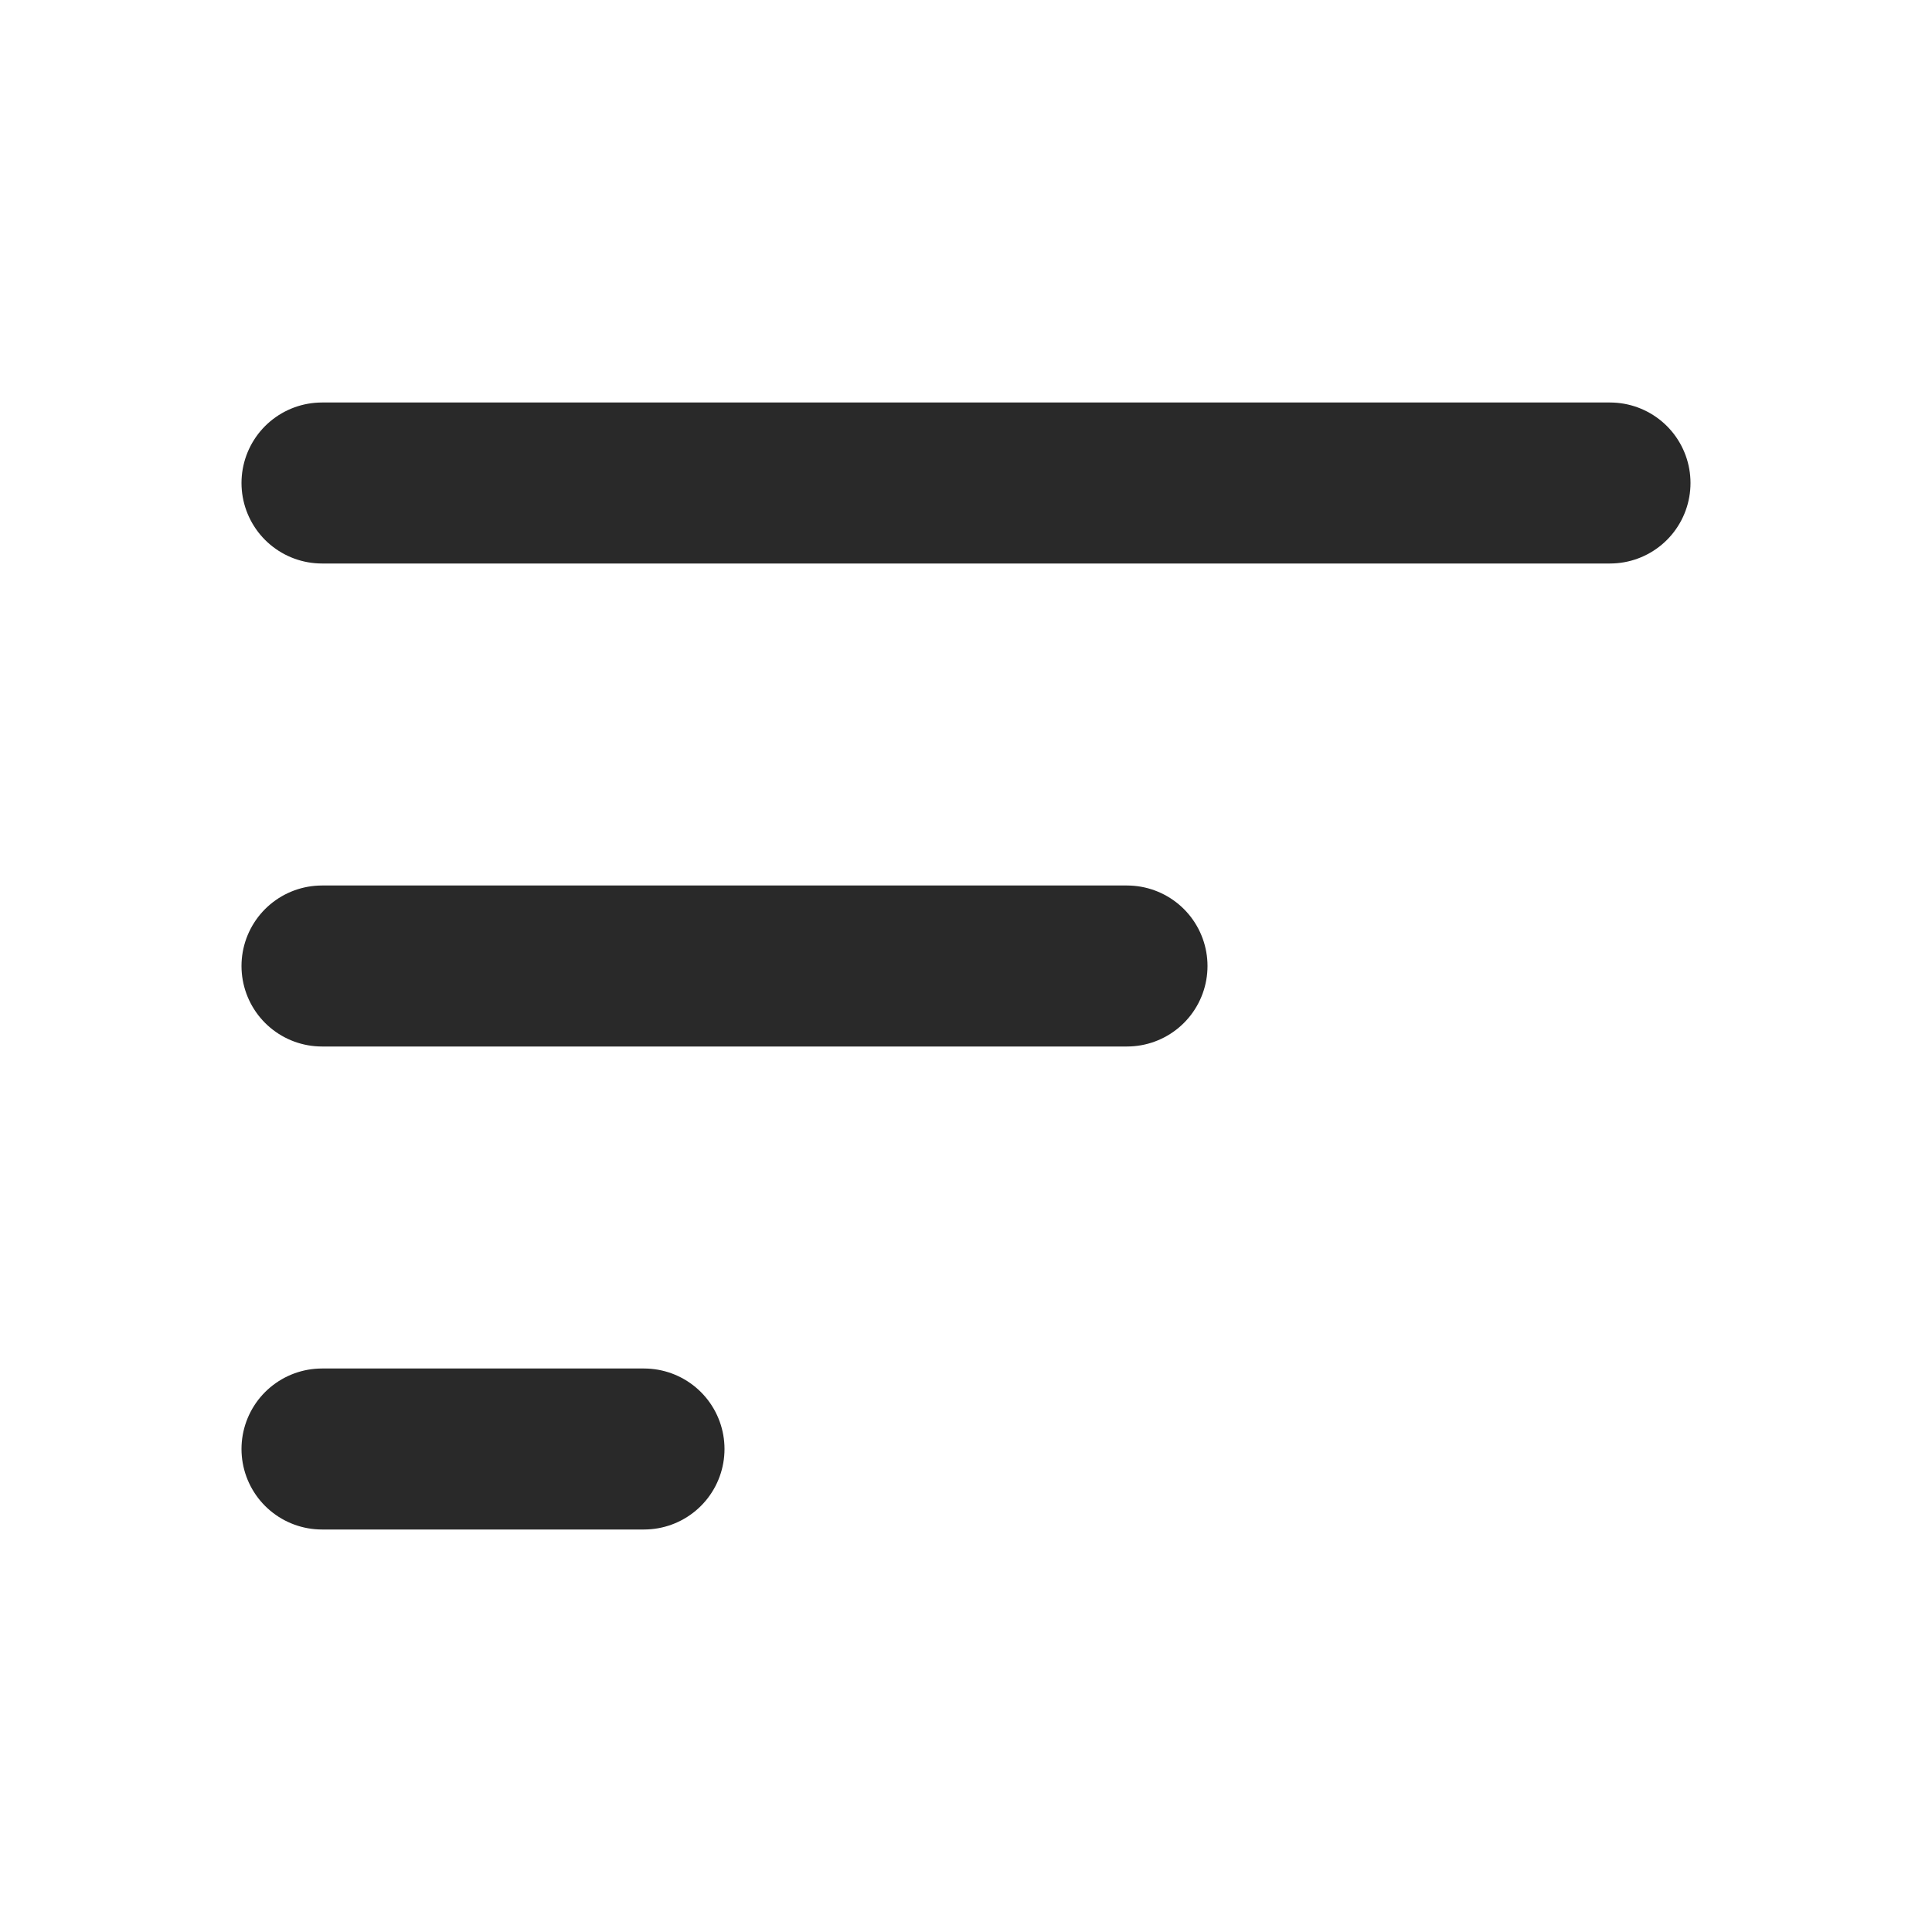
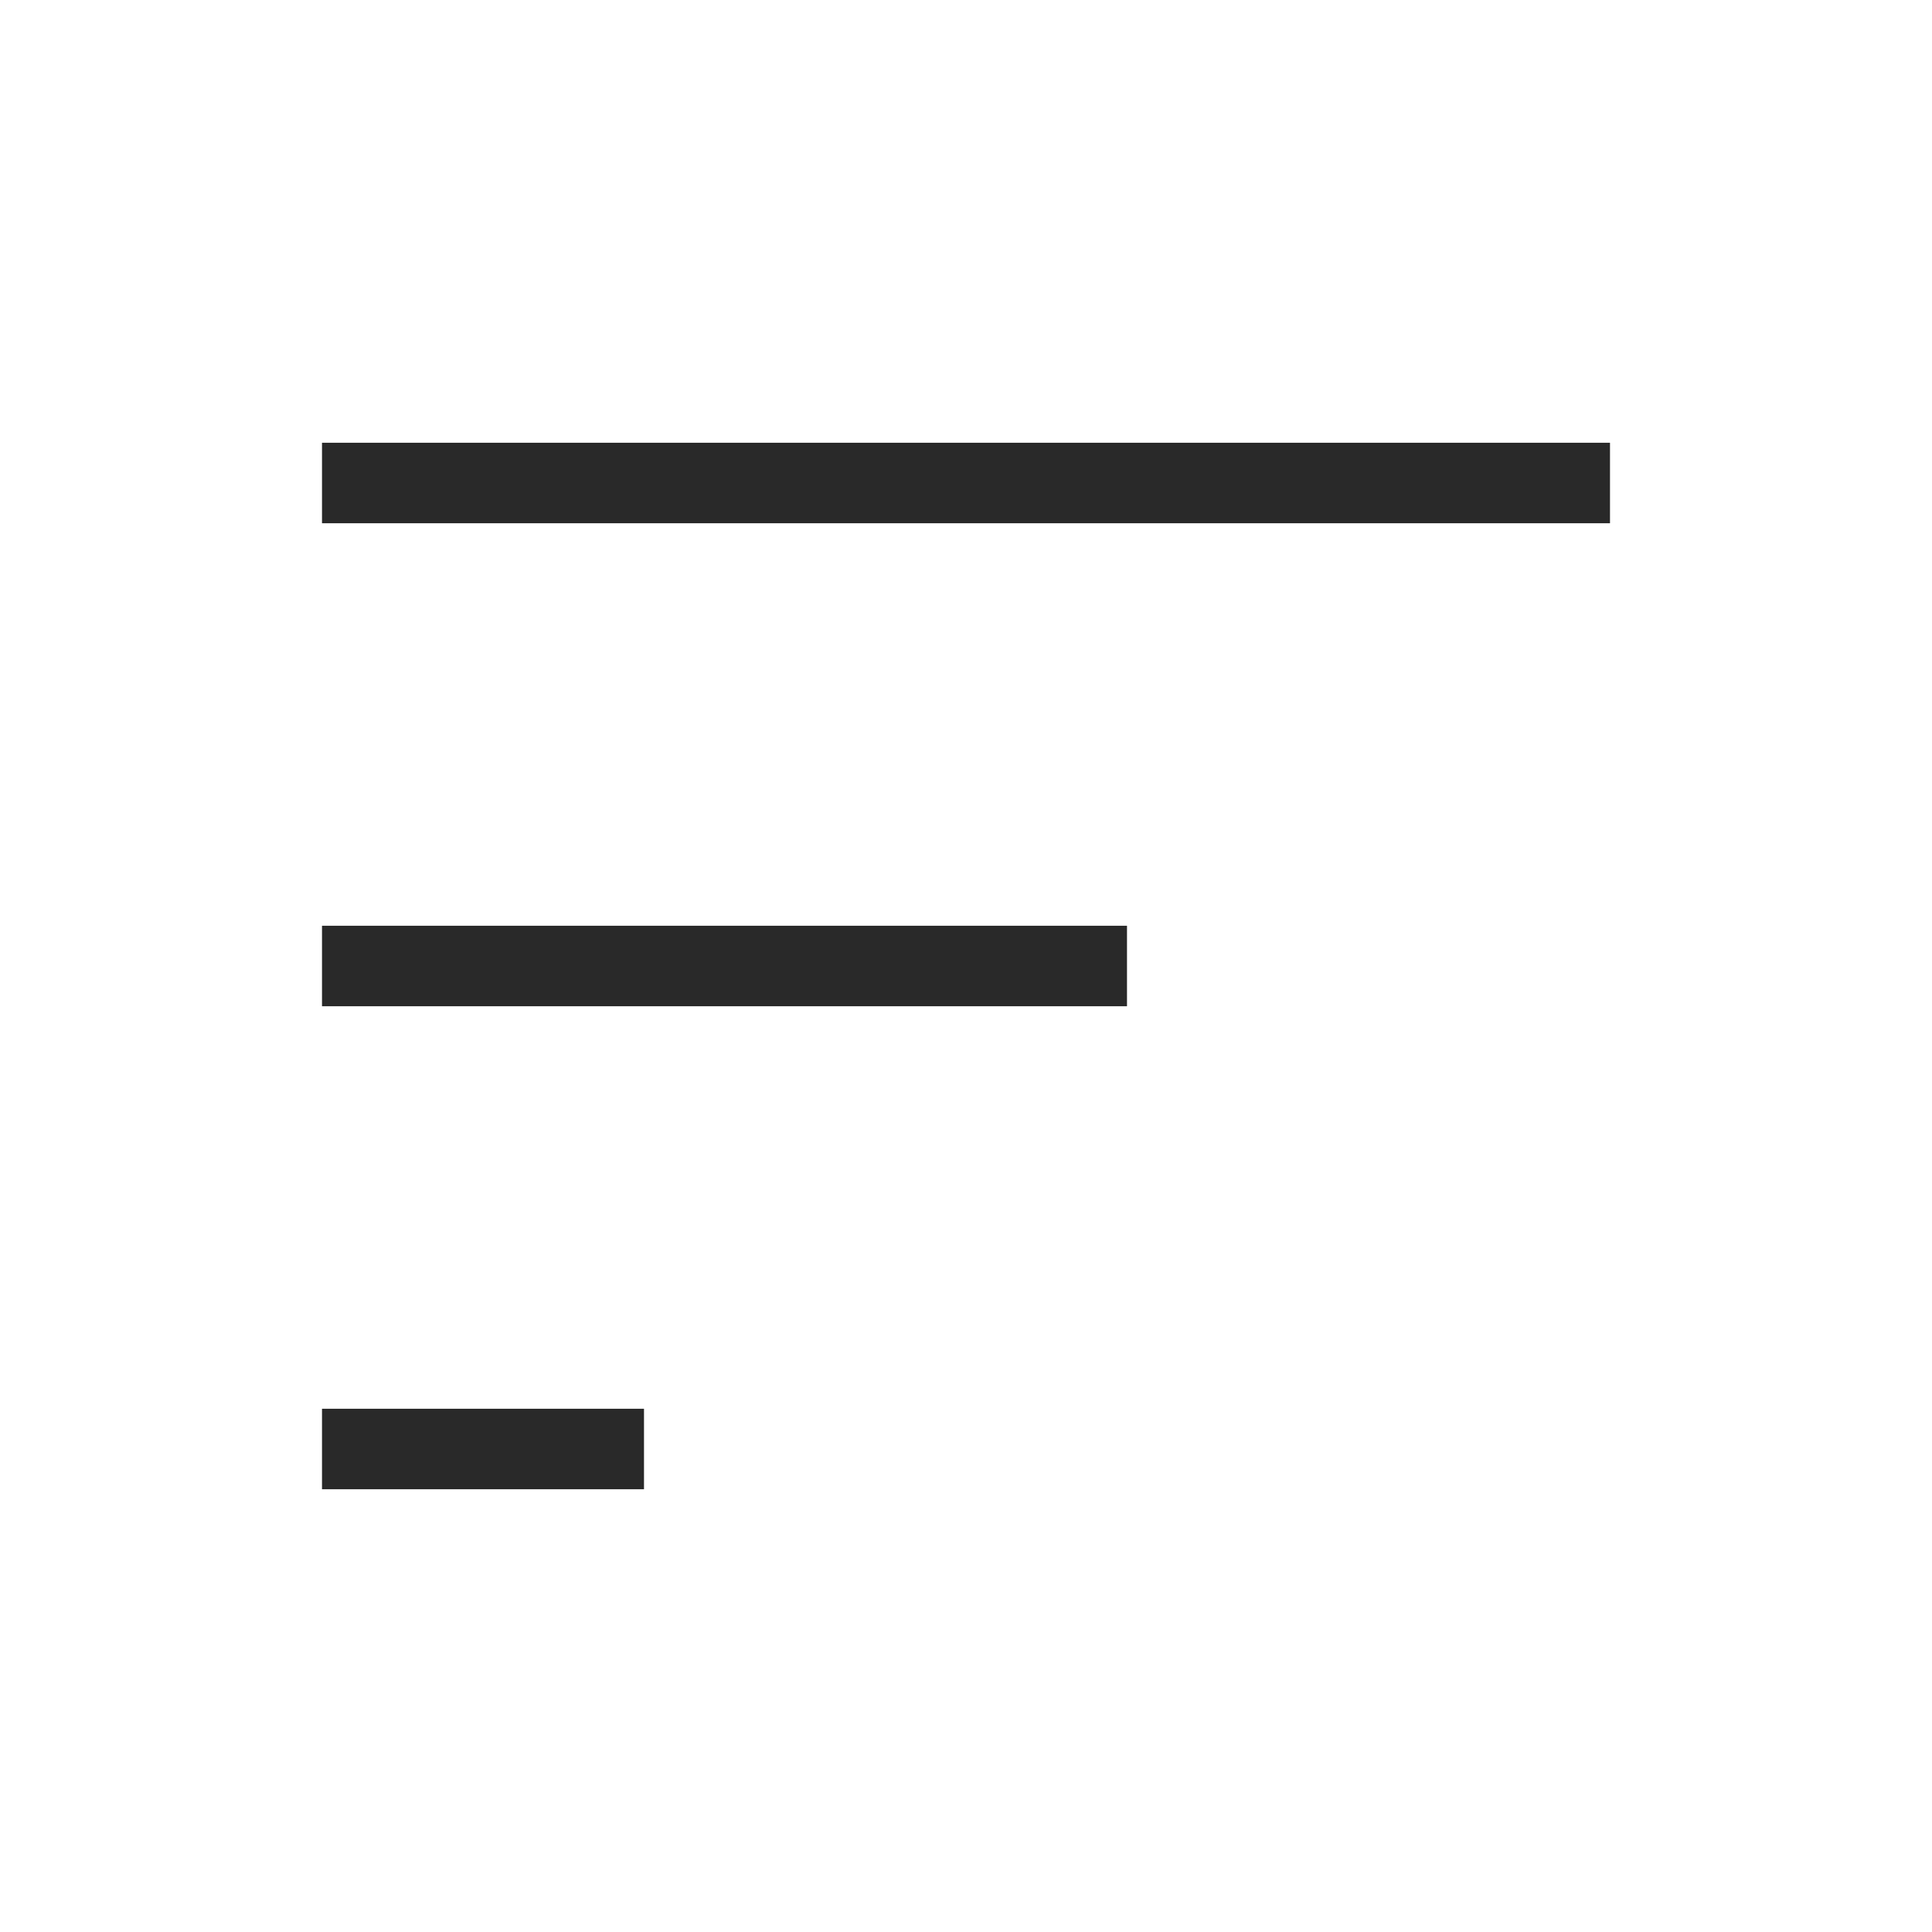
<svg xmlns="http://www.w3.org/2000/svg" width="24" height="24" viewBox="0 0 24 24" fill="none">
-   <path d="M4 6H20M4 12H14M4 18H8" stroke="#292929" stroke-width="2" stroke-linecap="round" stroke-linejoin="round" />
+   <path d="M4 6H20M4 12H14M4 18H8" stroke="#292929" strokeWidth="2" strokeLinecap="round" strokeLinejoin="round" />
</svg>
